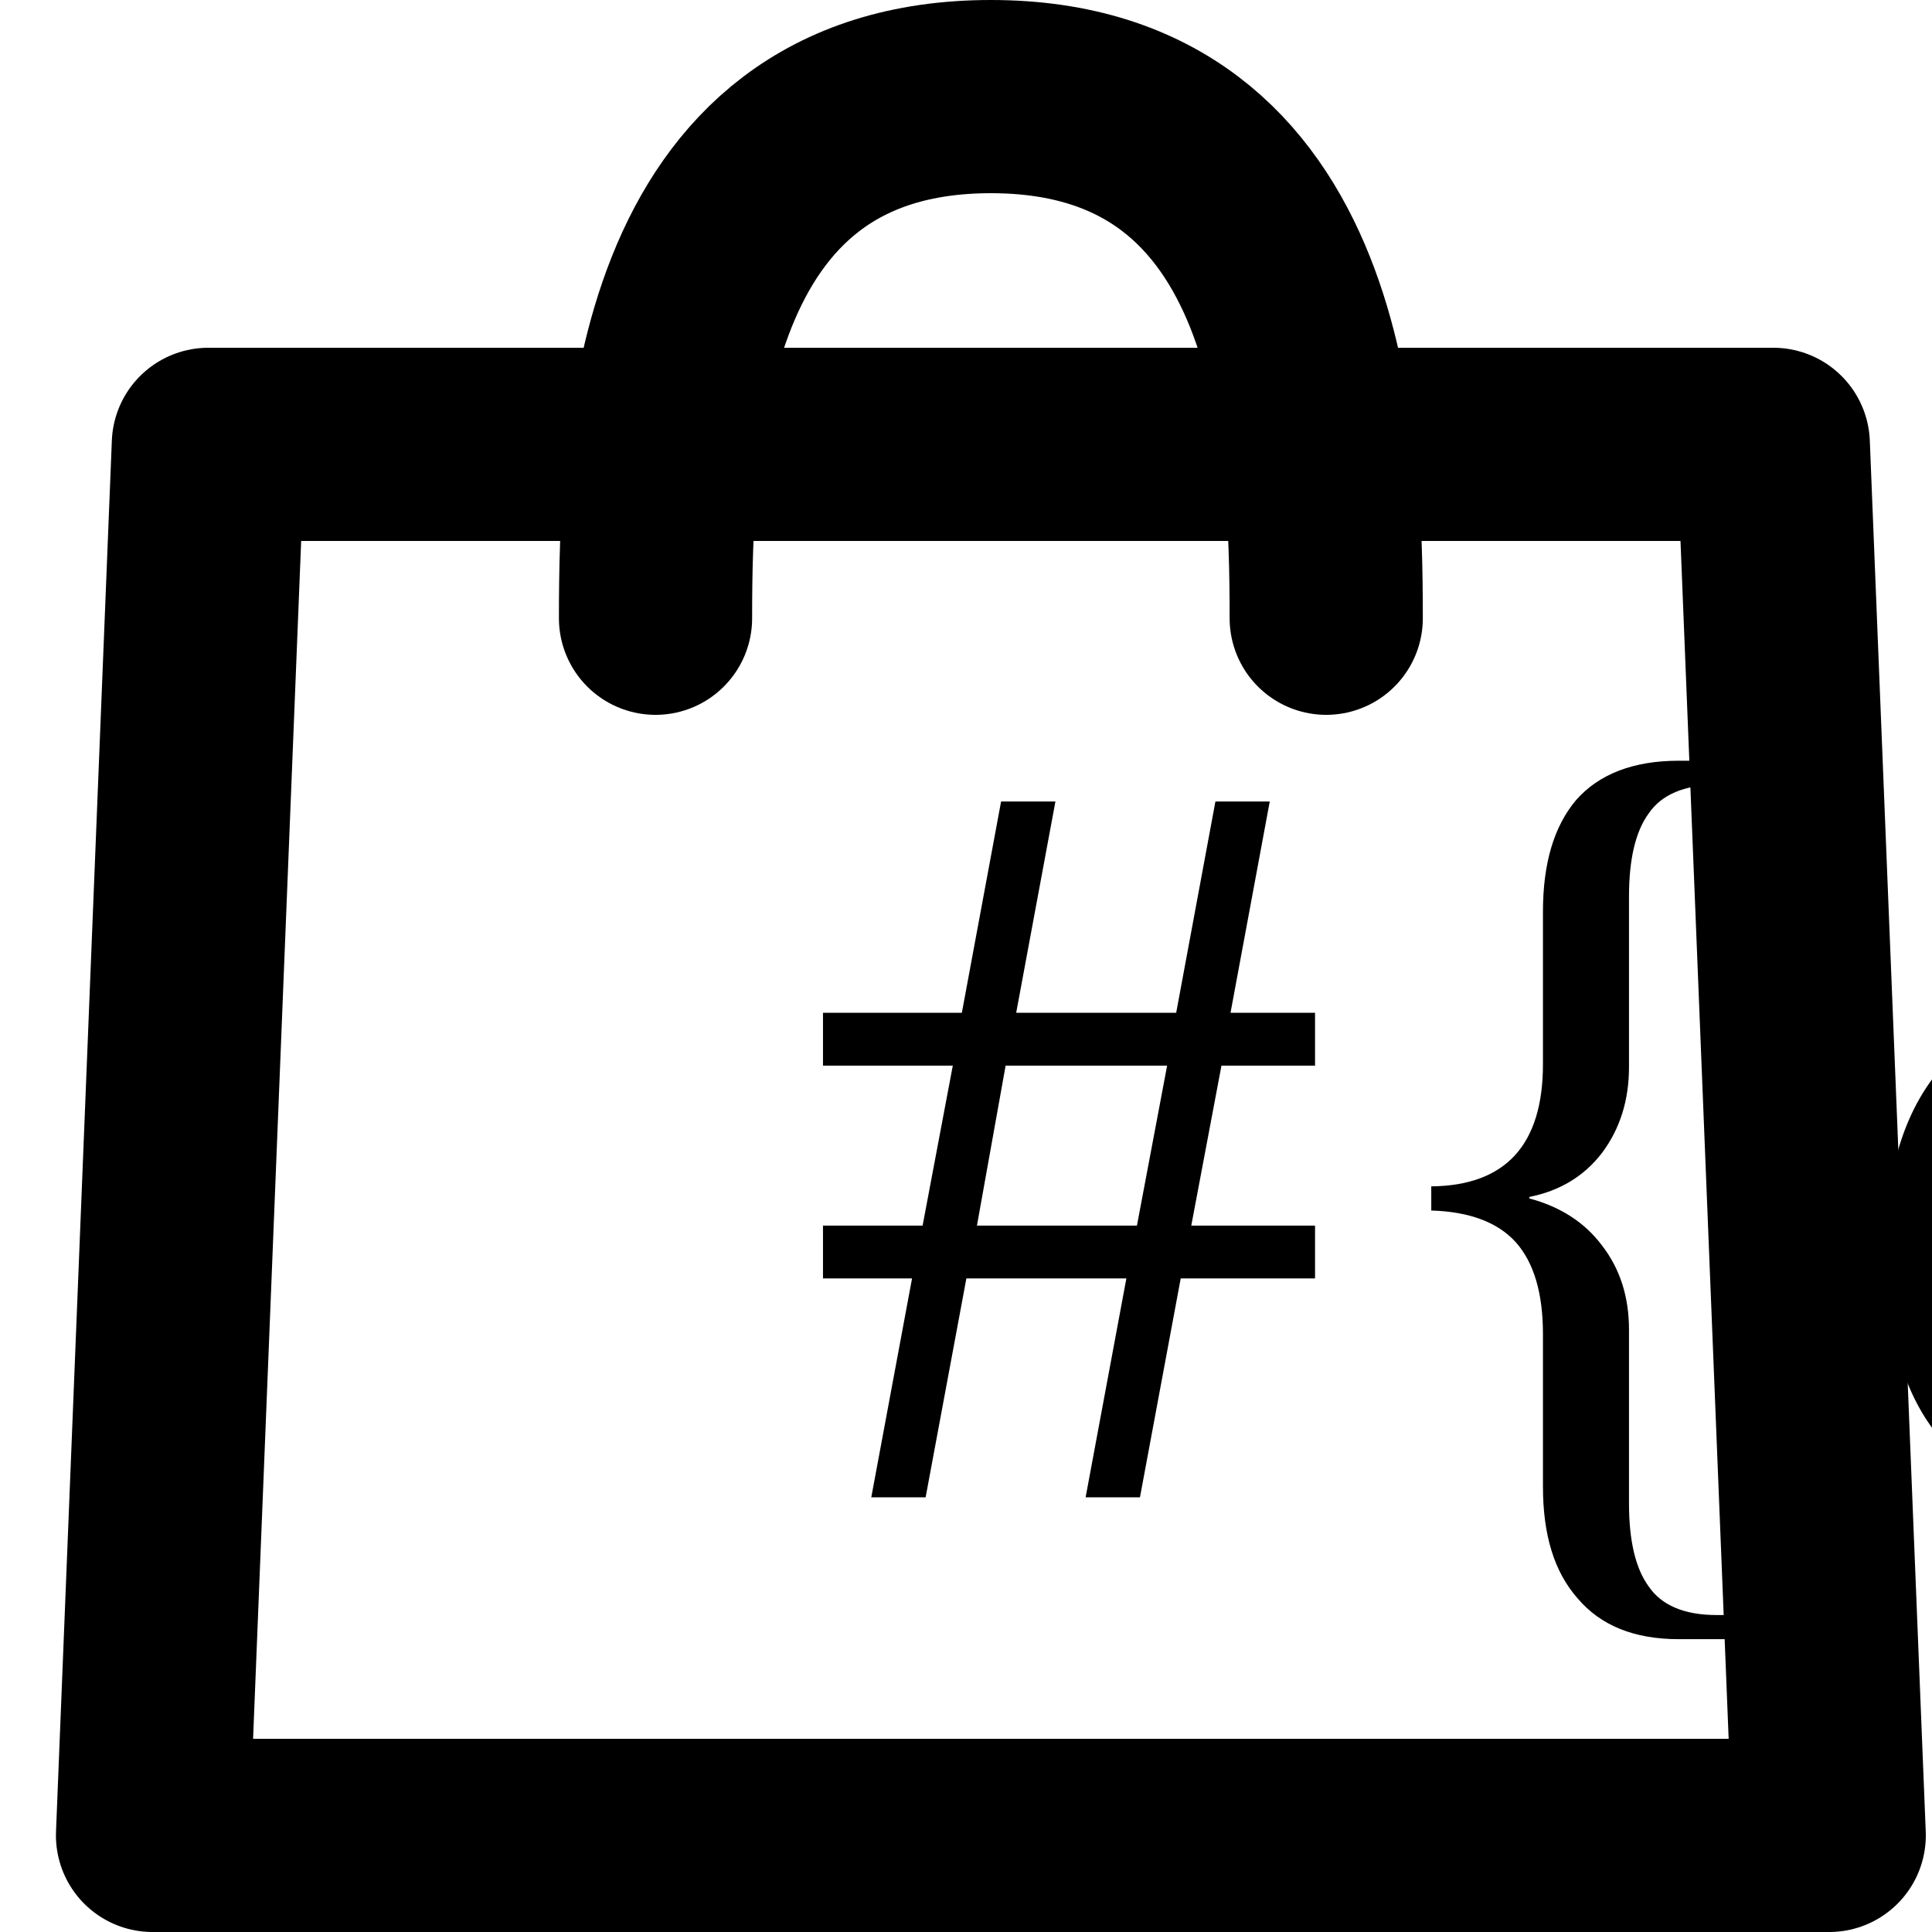
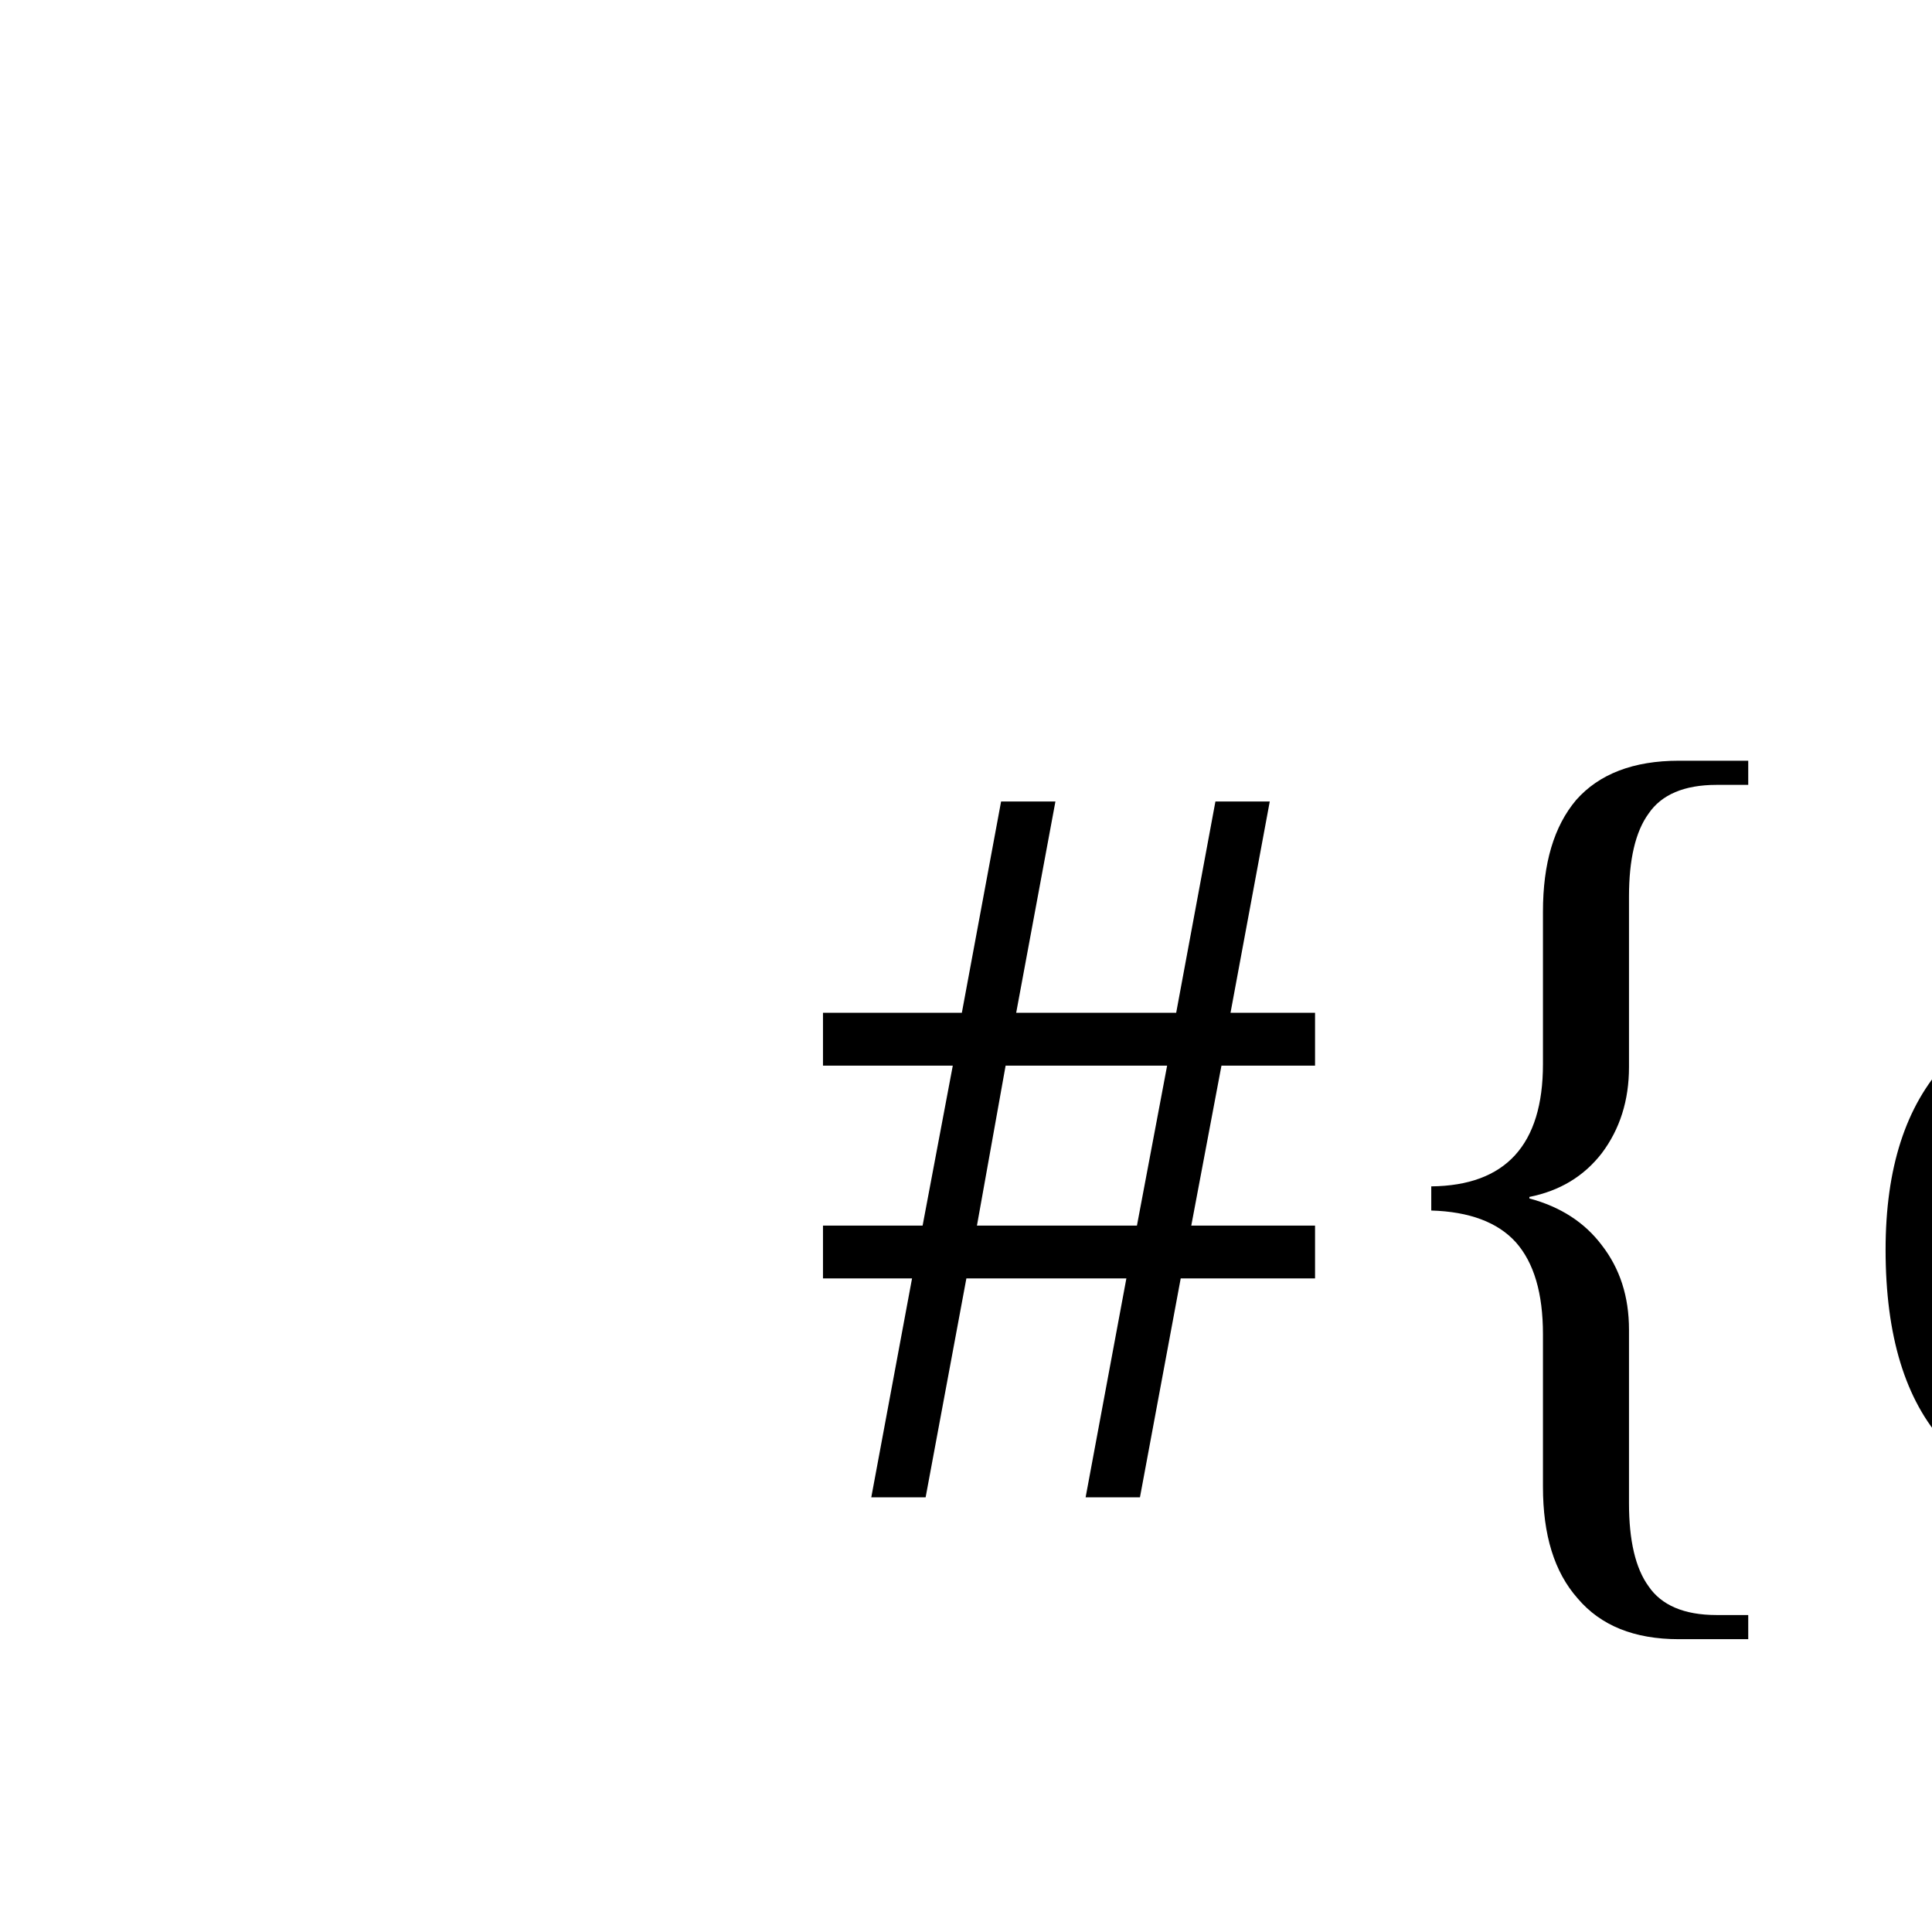
<svg xmlns="http://www.w3.org/2000/svg" width="20px" height="20px" viewBox="0 0 20 20" version="1.1">
  <g stroke="none" stroke-width="1" fill="none" fill-rule="evenodd">
-     <g stroke-width="1" fill-rule="evenodd" transform="translate(1, 1)" stroke="#000000" stroke-linecap="round" stroke-linejoin="round">
+     <g stroke-width="1" fill-rule="evenodd" transform="translate(1, 1)" stroke="#{color}" stroke-linecap="round" stroke-linejoin="round">
      <polygon stroke-width="2" points="17.936 18 0.579 18 1.157 3.6 17.357 3.6" />
      <path d="M5.786,5.4 C5.786,3.6 5.901,0 9.257,0 C12.613,0 12.729,3.6 12.729,5.4" stroke-width="2" />
    </g>
    <text font-size="11" font-weight="normal" fill="#000000">
      <tspan x="8.318" y="15.5">#{count}</tspan>
    </text>
  </g>
</svg>
